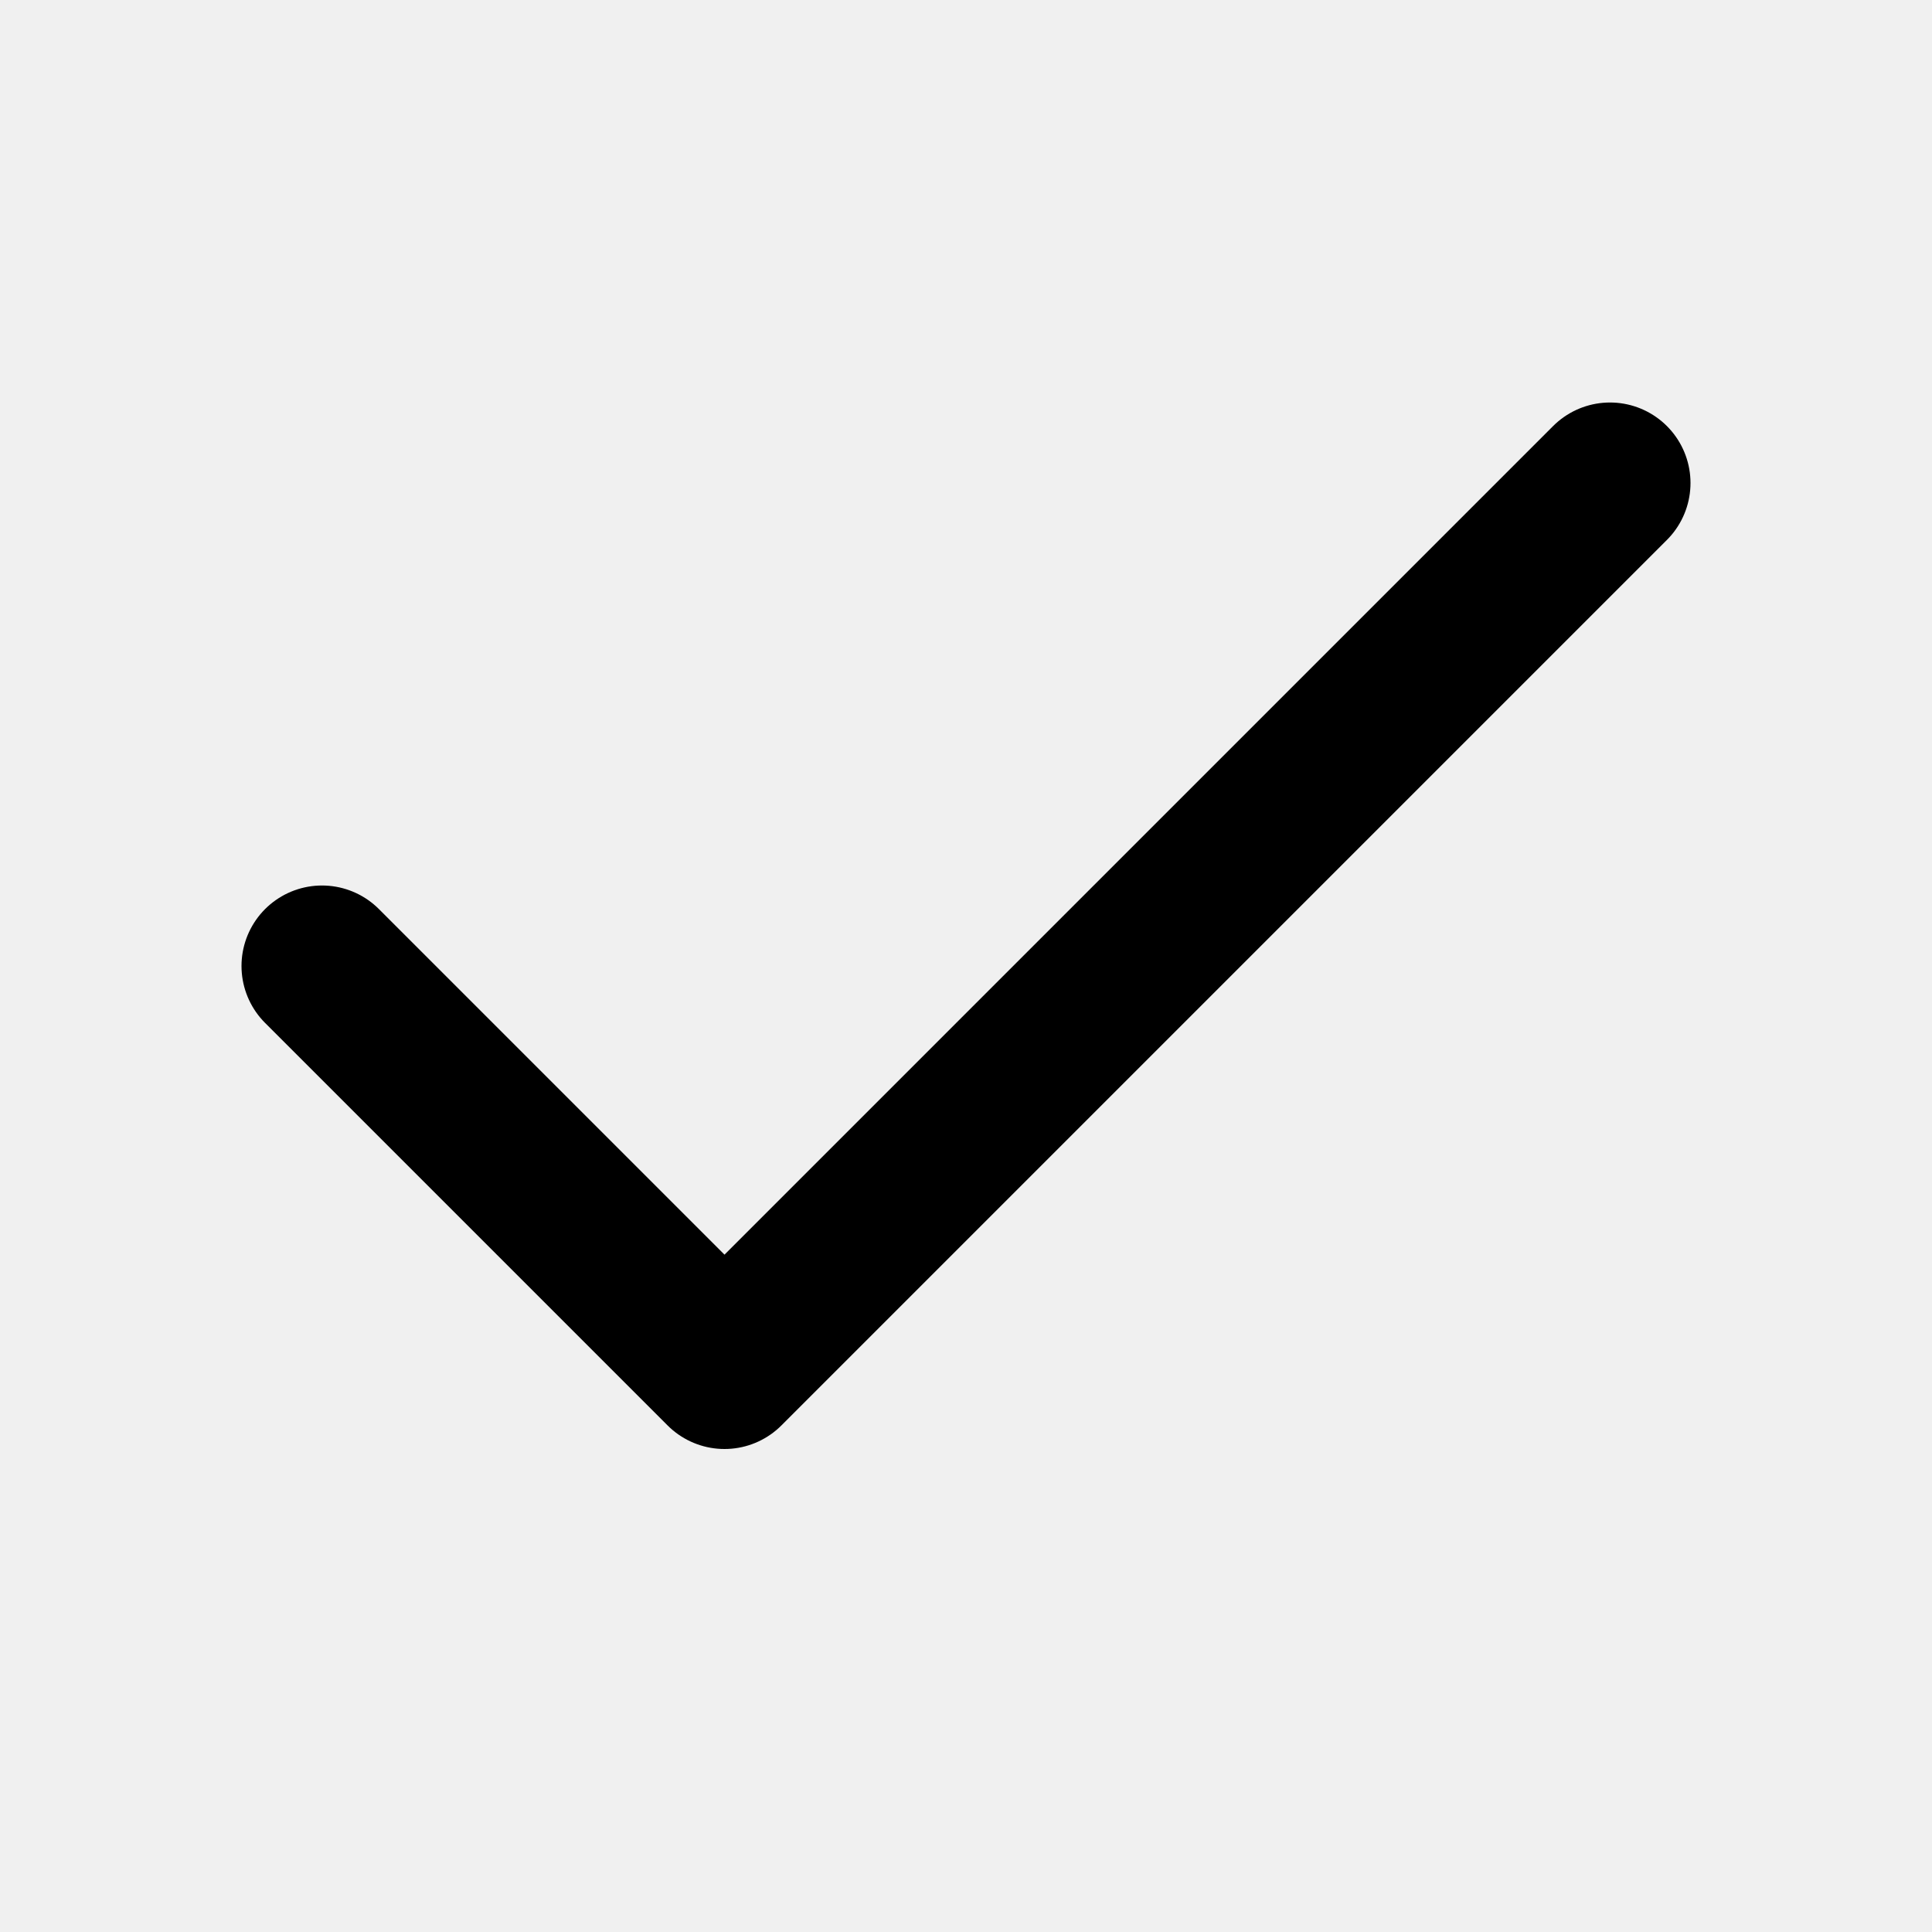
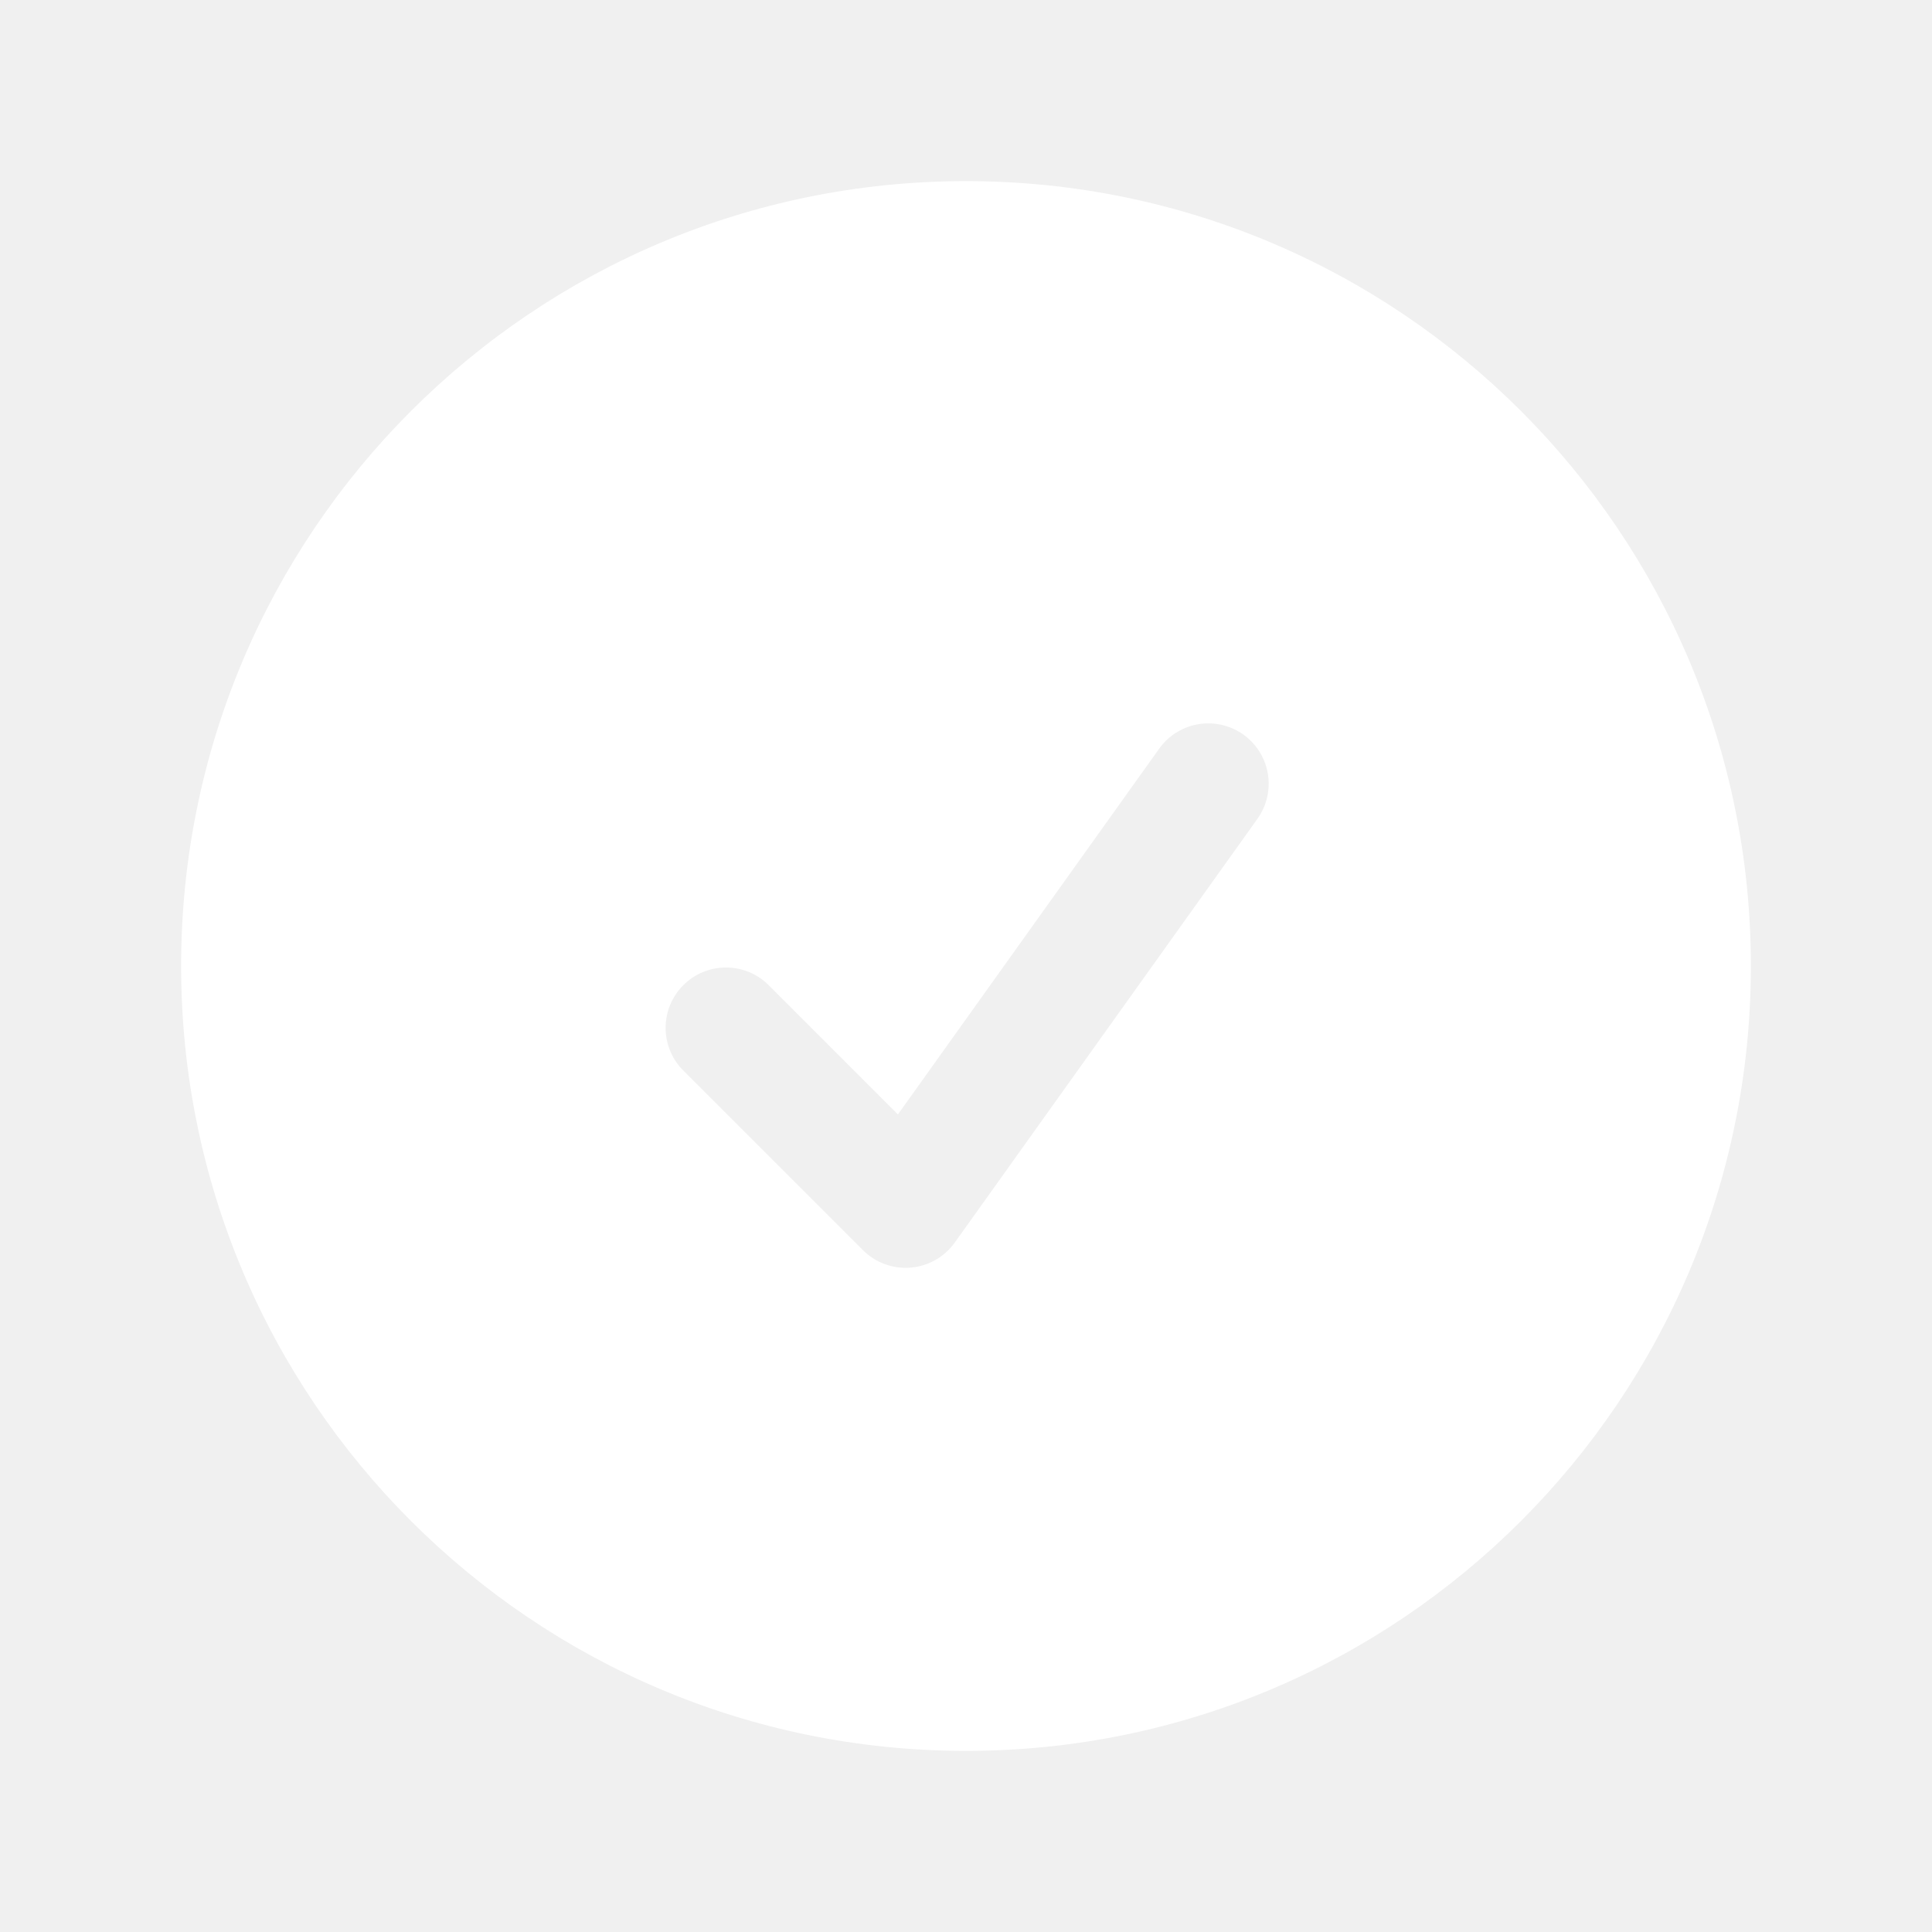
- <svg xmlns="http://www.w3.org/2000/svg" viewBox="0 0 24 24" fill="none" stroke="currentColor" stroke-width="2" stroke-linecap="round" stroke-linejoin="round">
-   <polyline points="20 6 9 17 4 12" />
+ <svg xmlns="http://www.w3.org/2000/svg" viewBox="0 0 24 24" fill="white">
+   <path fill-rule="evenodd" d="M2.25 12c0-5.385 4.365-9.75 9.75-9.75s9.75 4.365 9.75 9.75-4.365 9.75-9.75 9.75S2.25 17.385 2.25 12Zm13.36-1.814a.75.75 0 1 0-1.22-.872l-3.236 4.53L9.53 12.22a.75.75 0 0 0-1.06 1.06l2.25 2.25a.75.75 0 0 0 1.14-.094l3.75-5.25Z" clip-rule="evenodd" />
</svg>
